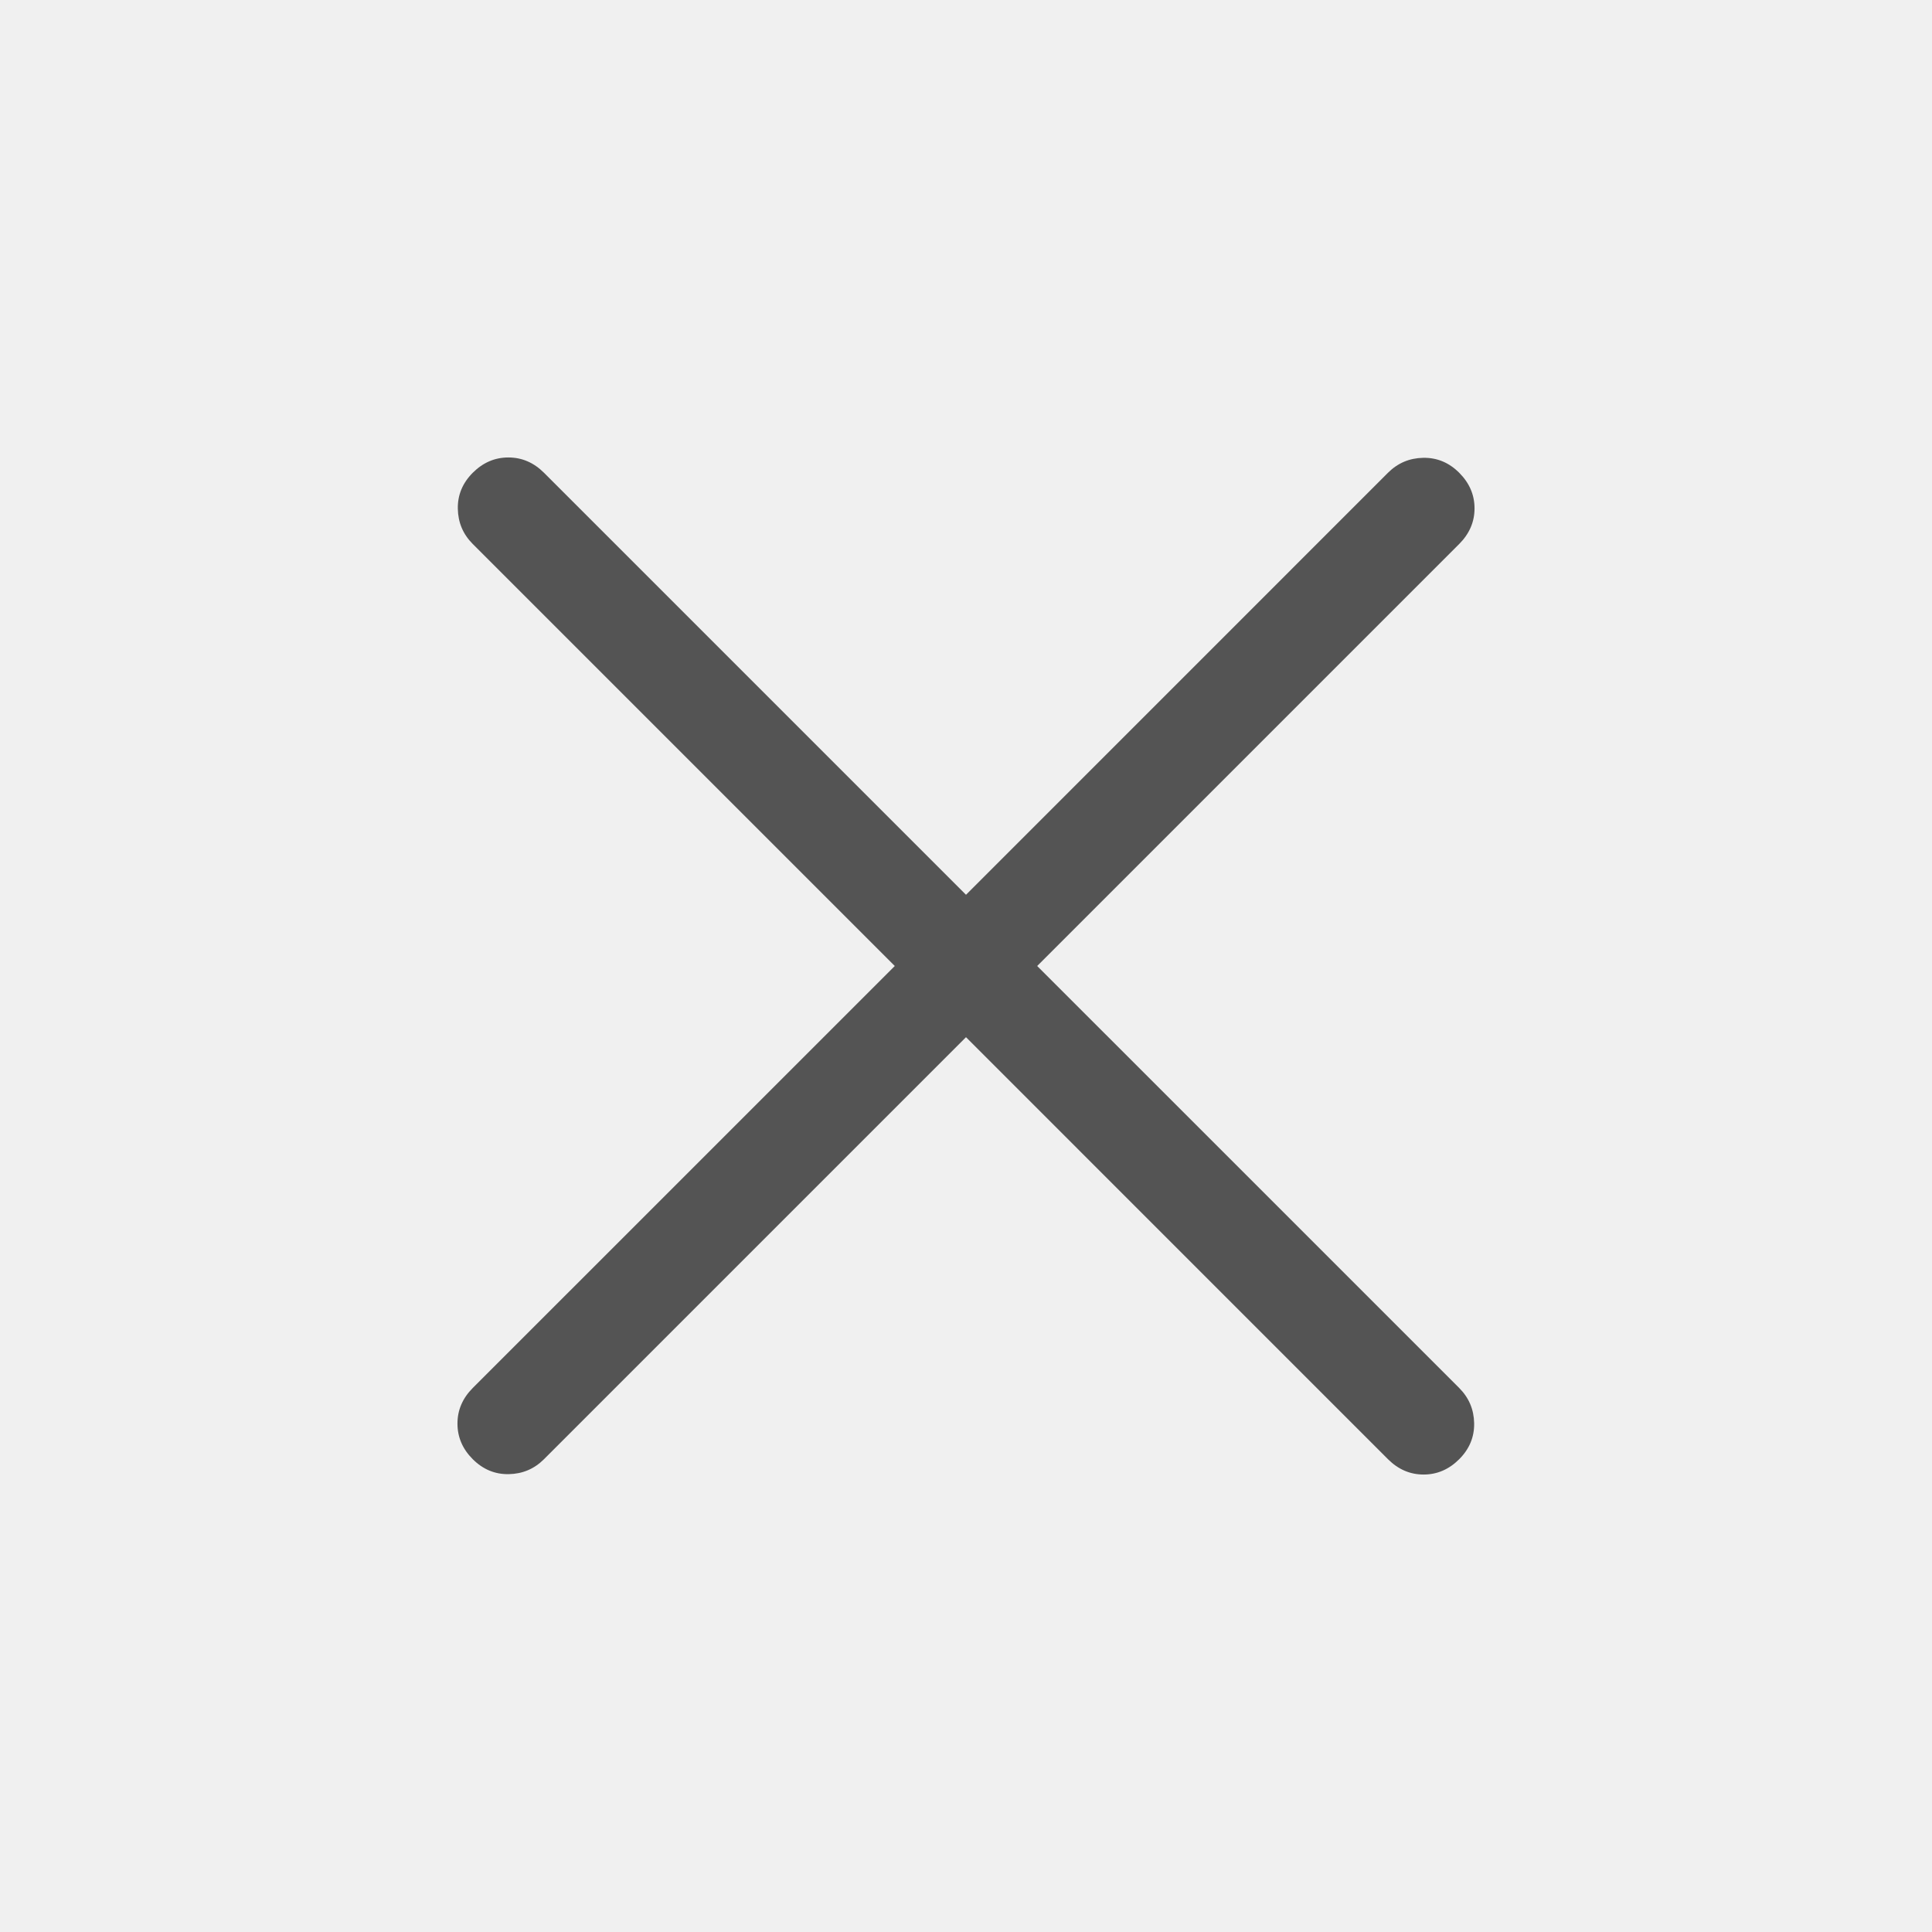
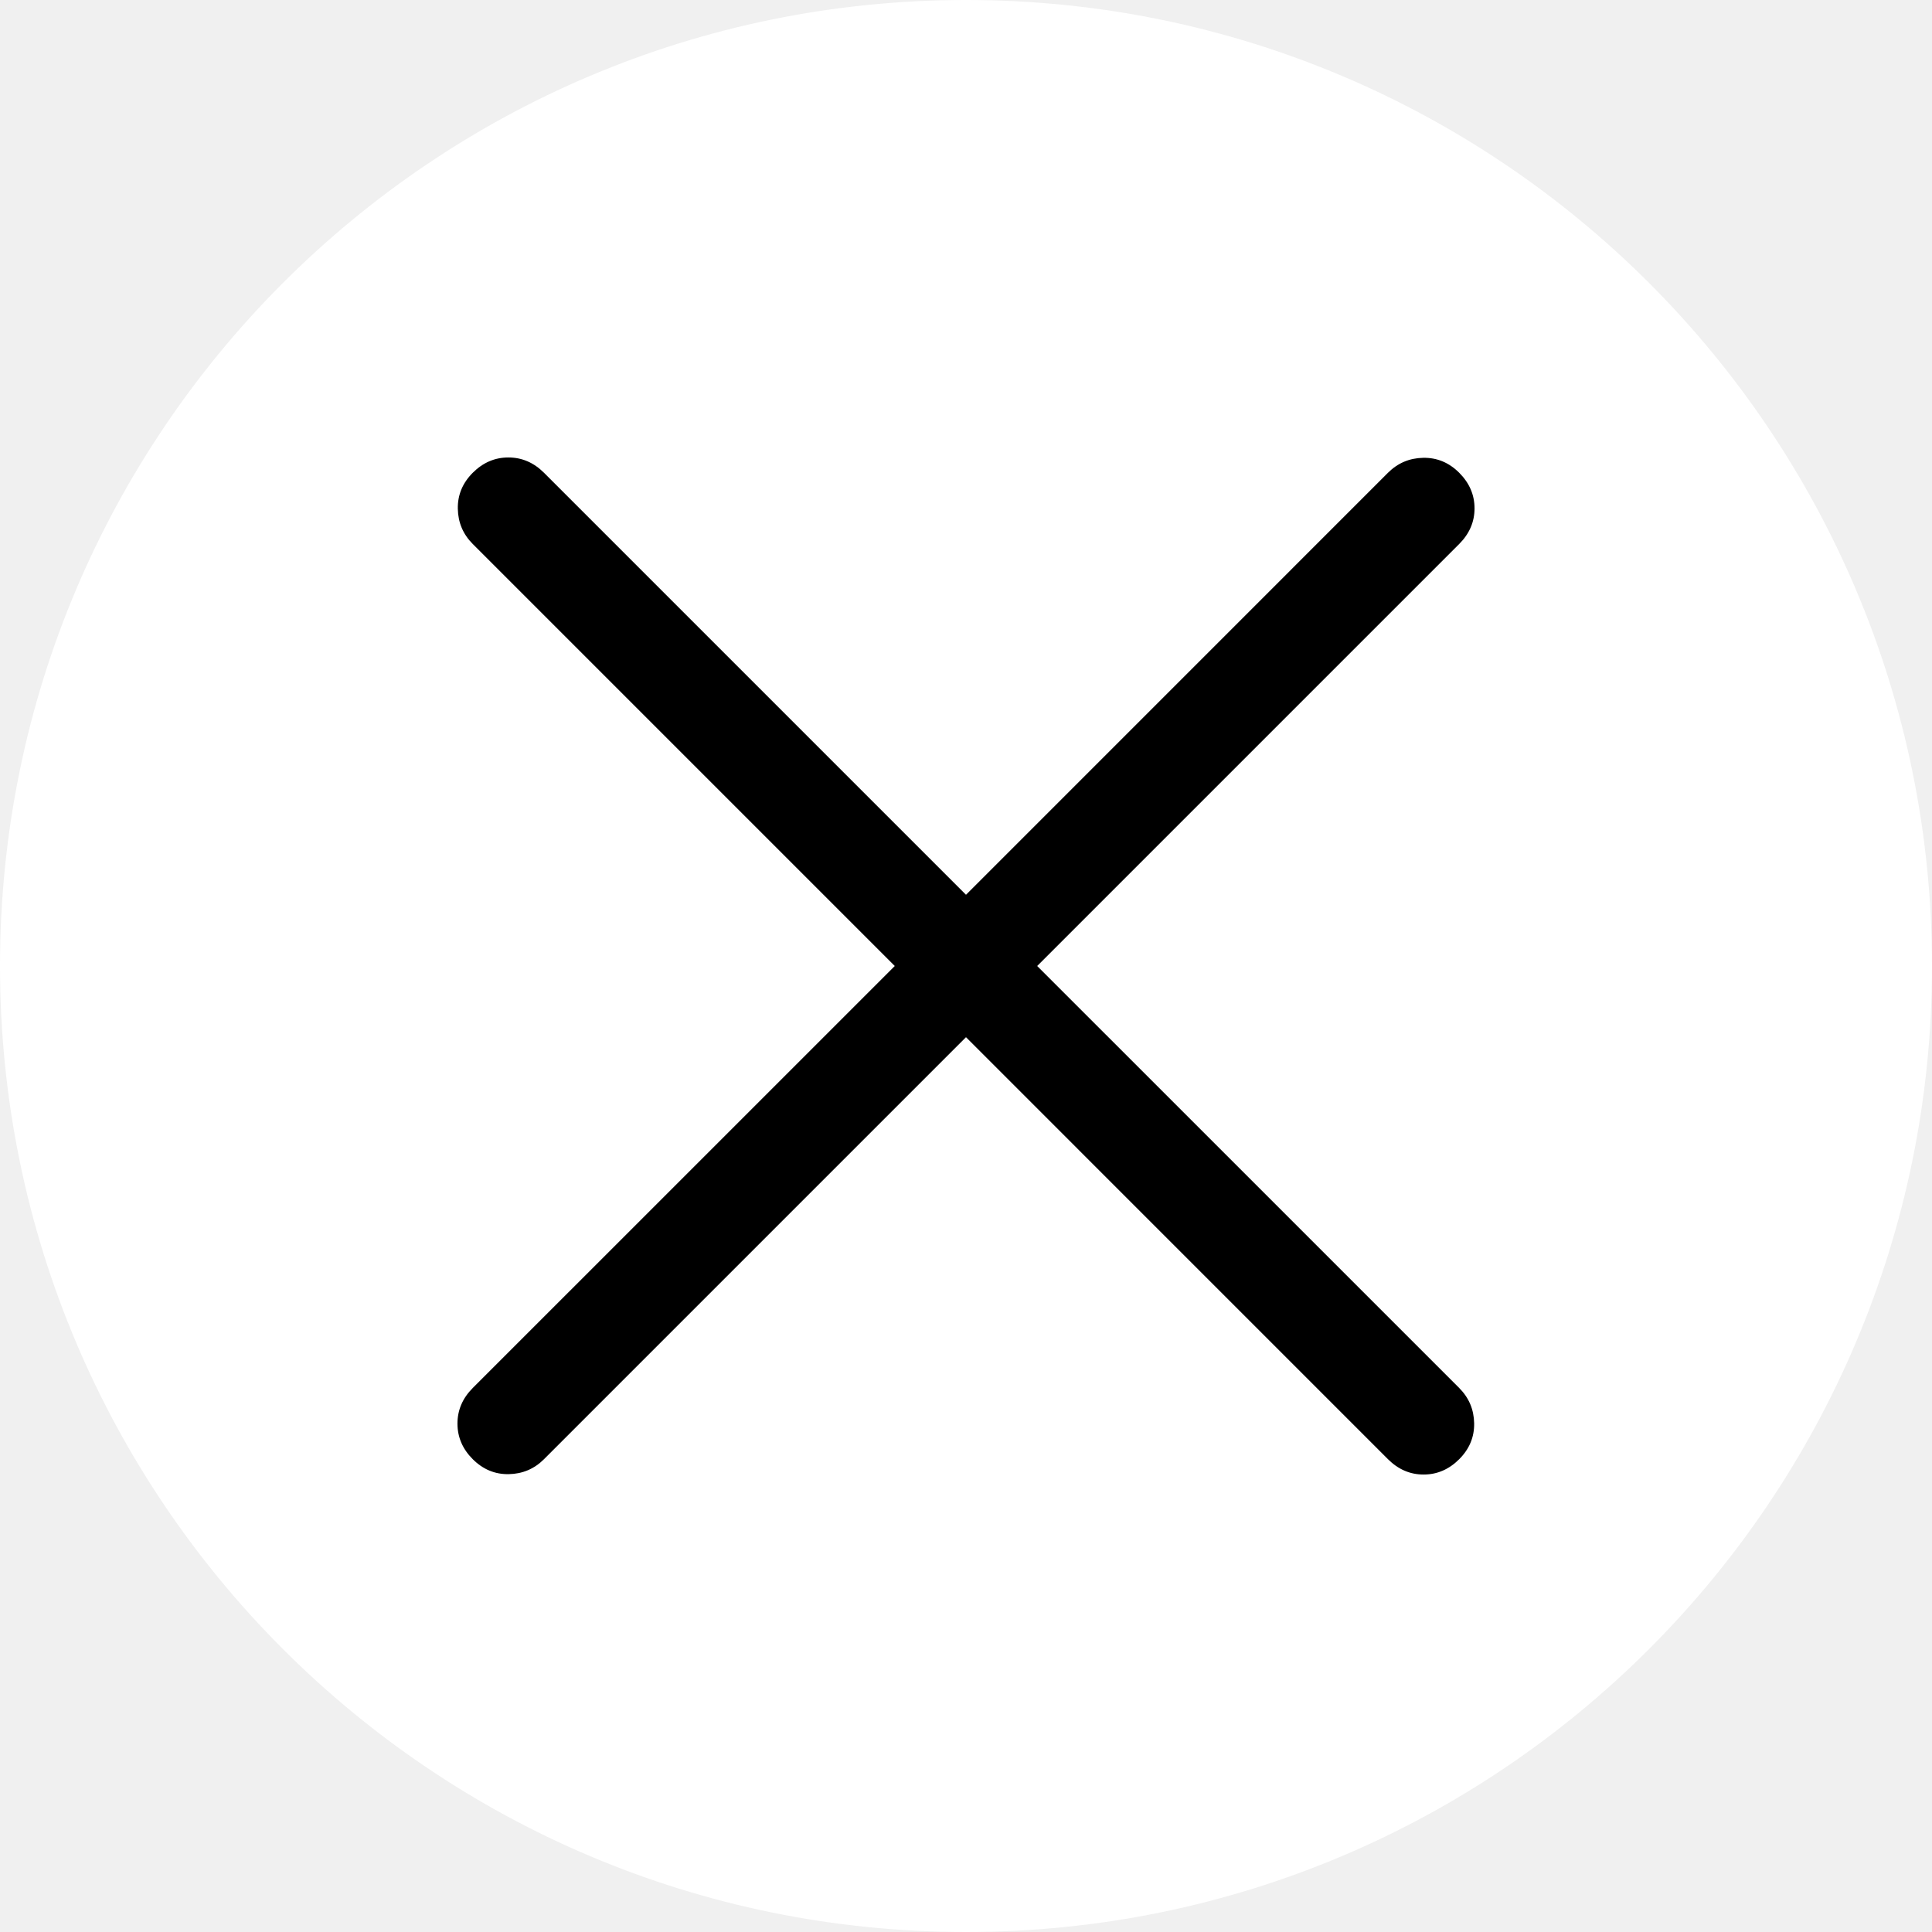
<svg xmlns="http://www.w3.org/2000/svg" width="60" height="60" viewBox="0 0 60 60" fill="none">
-   <mask id="mask0_182_3129" style="mask-type:alpha" maskUnits="userSpaceOnUse" x="0" y="0" width="60" height="60">
-     <rect width="60" height="60" fill="#D9D9D9" />
+   <rect width="60" height="60" rx="30" fill="white" />
+   <mask id="mask0_241_1522" style="mask-type:alpha" maskUnits="userSpaceOnUse" x="0" y="0" width="60" height="60">
+     <rect width="60" height="60" fill="#545454" />
  </mask>
-   <g mask="url(#mask0_182_3129)">
-     <path d="M30 32.211L16.894 45.317C16.593 45.618 16.228 45.773 15.8 45.781C15.372 45.789 15 45.634 14.682 45.317C14.365 45 14.207 44.631 14.207 44.211C14.207 43.791 14.365 43.423 14.682 43.105L27.788 30L14.682 16.894C14.381 16.593 14.226 16.228 14.218 15.8C14.21 15.372 14.365 15 14.682 14.682C15 14.365 15.368 14.207 15.788 14.207C16.208 14.207 16.576 14.365 16.894 14.682L30 27.788L43.105 14.682C43.407 14.381 43.771 14.226 44.199 14.218C44.627 14.21 45 14.365 45.317 14.682C45.634 15 45.793 15.368 45.793 15.788C45.793 16.208 45.634 16.576 45.317 16.894L32.211 30L45.317 43.105C45.618 43.407 45.773 43.771 45.781 44.199C45.789 44.627 45.634 45 45.317 45.317C45 45.634 44.631 45.793 44.211 45.793C43.791 45.793 43.423 45.634 43.105 45.317L30 32.211Z" fill="#545454" />
+   <g mask="url(#mask0_241_1522)">
+     <path d="M30 32.211L16.894 45.317C16.593 45.618 16.228 45.773 15.8 45.781C15.372 45.789 15 45.634 14.682 45.317C14.365 45 14.207 44.631 14.207 44.211C14.207 43.791 14.365 43.423 14.682 43.105L27.788 30L14.682 16.894C14.381 16.593 14.226 16.228 14.218 15.8C14.21 15.372 14.365 15 14.682 14.682C15 14.365 15.368 14.207 15.788 14.207C16.208 14.207 16.576 14.365 16.894 14.682L30 27.788L43.105 14.682C43.407 14.381 43.771 14.226 44.199 14.218C44.627 14.21 45 14.365 45.317 14.682C45.634 15 45.793 15.368 45.793 15.788C45.793 16.208 45.634 16.576 45.317 16.894L32.211 30L45.317 43.105C45.618 43.407 45.773 43.771 45.781 44.199C45.789 44.627 45.634 45 45.317 45.317C45 45.634 44.631 45.793 44.211 45.793C43.791 45.793 43.423 45.634 43.105 45.317L30 32.211Z" fill="black" />
  </g>
</svg>
